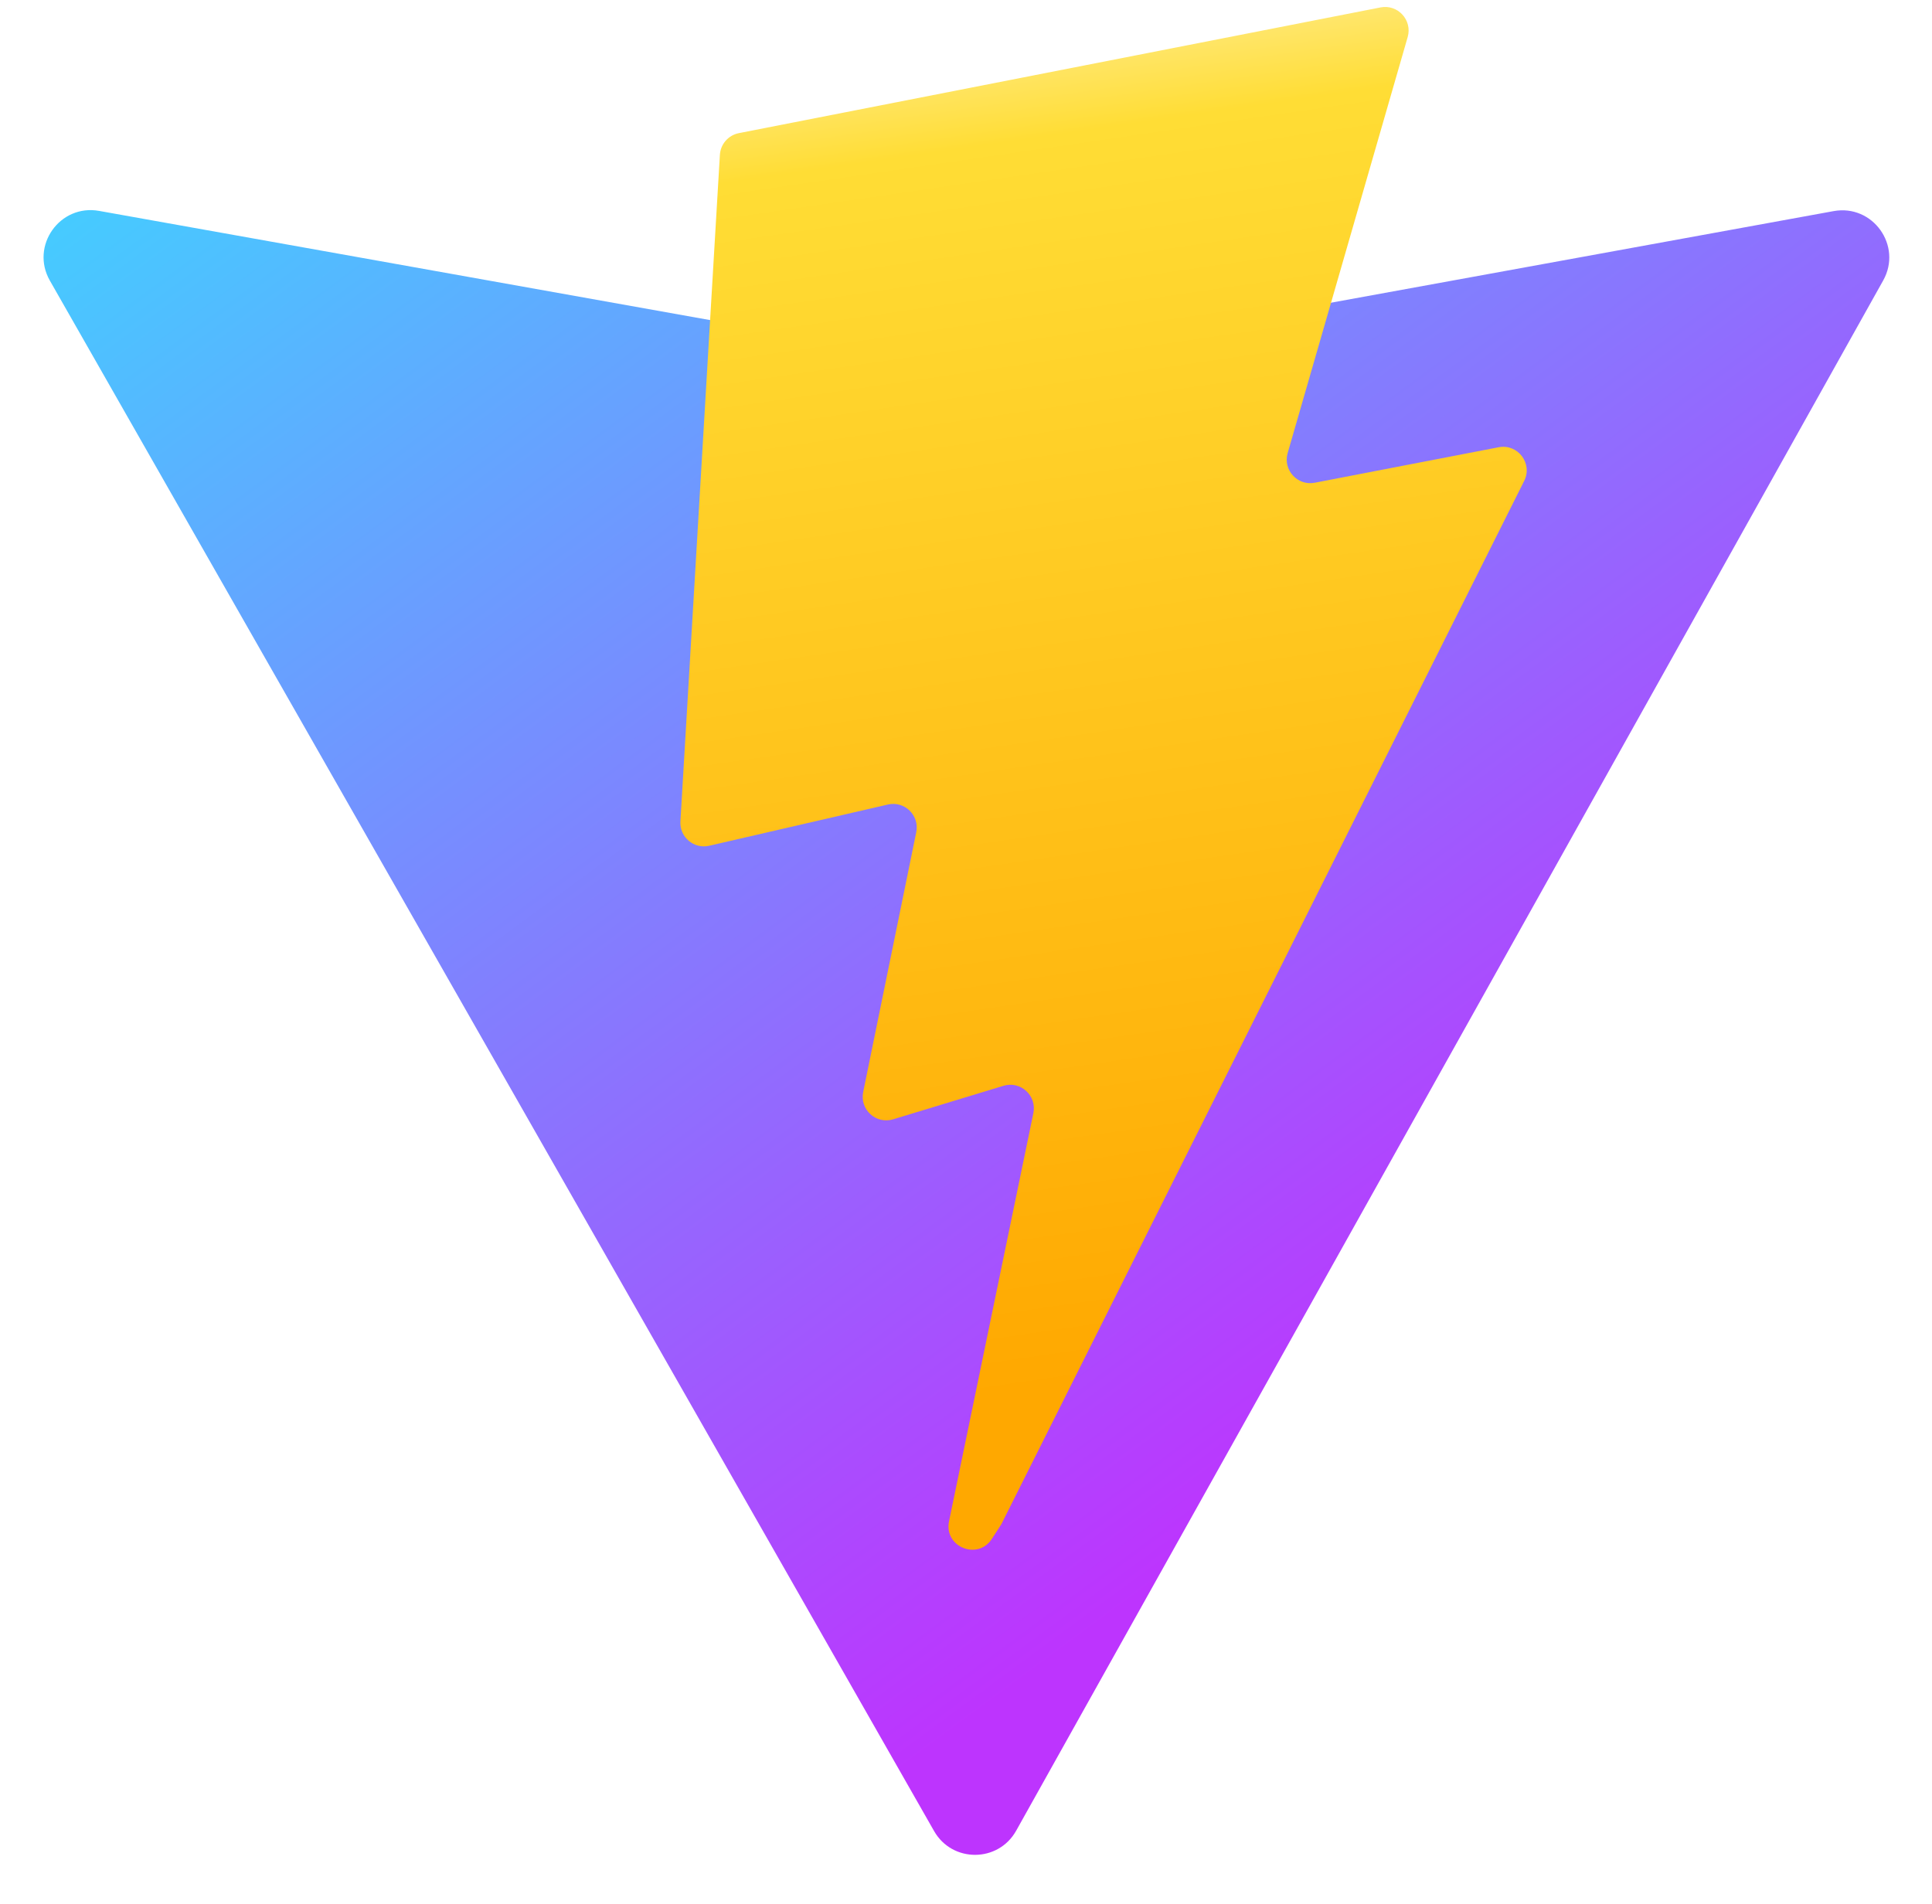
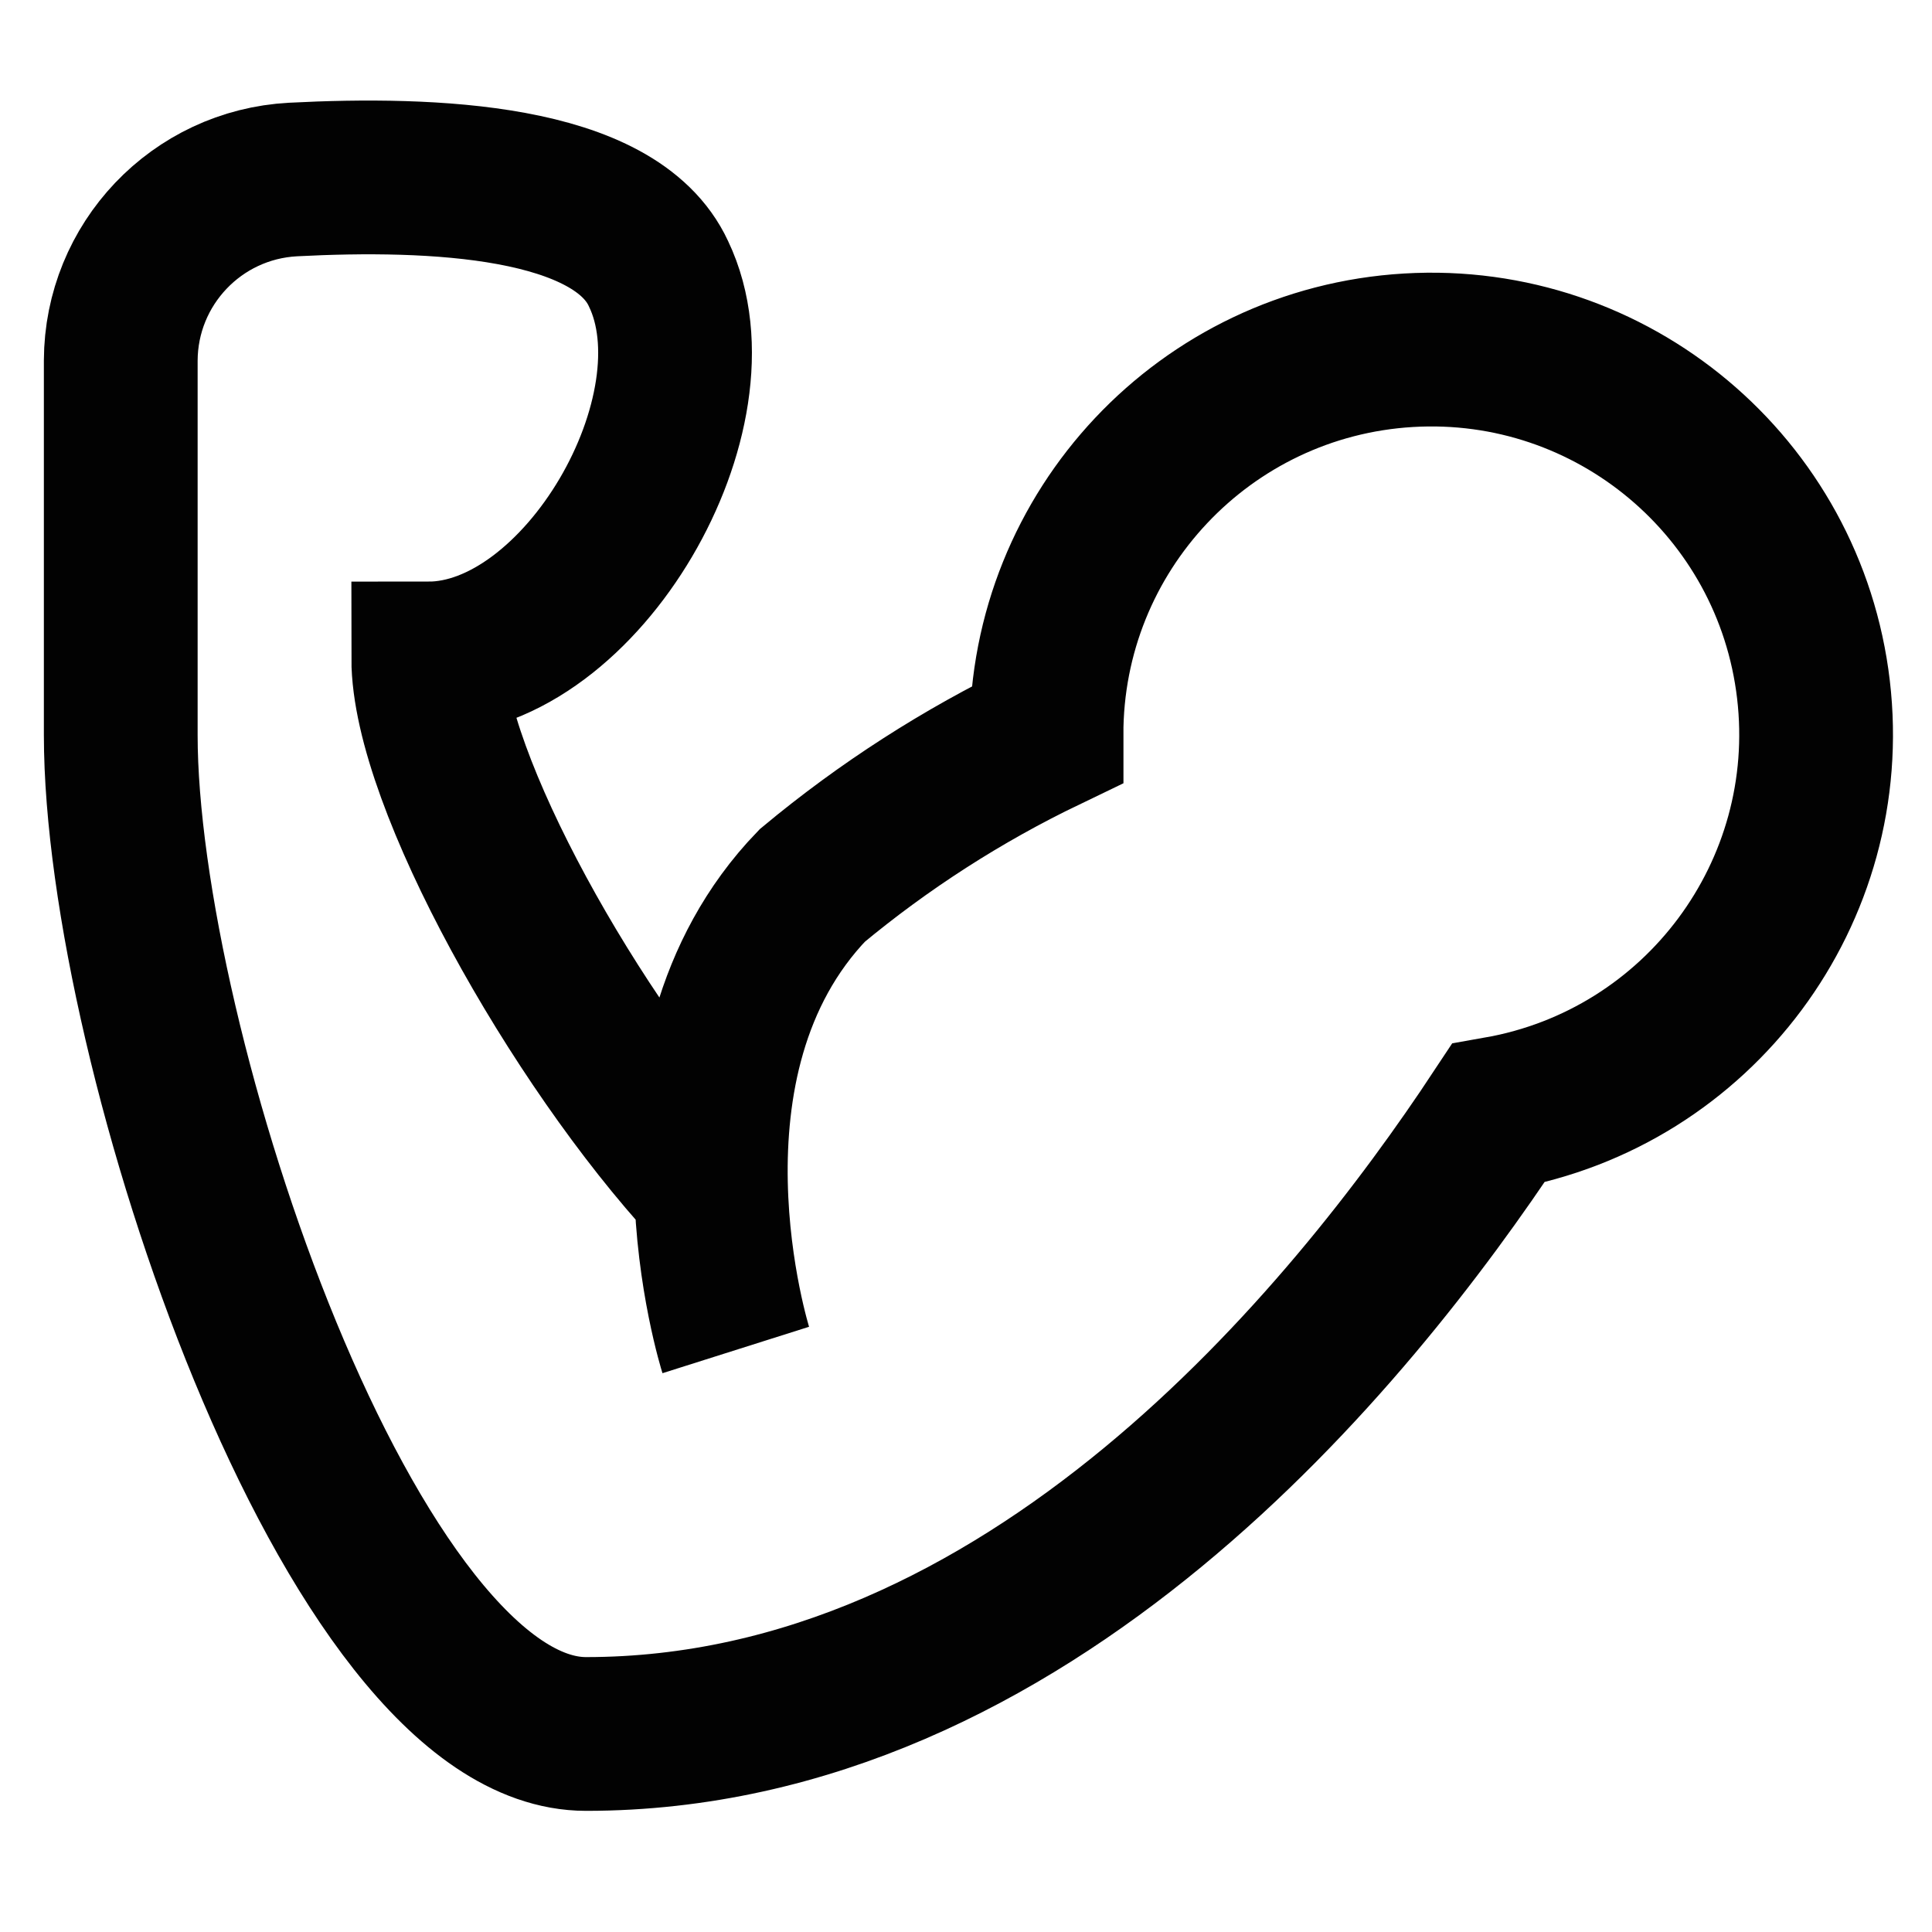
- <svg xmlns="http://www.w3.org/2000/svg" width="410" height="404" viewBox="0 0 410 404" fill="none">
-   <path d="M399.641 59.525L215.643 388.545C211.844 395.338 202.084 395.378 198.228 388.618L10.582 59.556C6.381 52.19 12.68 43.267 21.028 44.759L205.223 77.682C206.398 77.892 207.601 77.89 208.776 77.676L389.119 44.806C397.439 43.289 403.768 52.143 399.641 59.525Z" fill="url(#paint0_linear)" />
-   <path d="M292.965 1.574L156.801 28.255C154.563 28.694 152.906 30.59 152.771 32.866L144.395 174.33C144.198 177.662 147.258 180.248 150.51 179.498L188.42 170.749C191.967 169.931 195.172 173.055 194.443 176.622L183.18 231.775C182.422 235.487 185.907 238.661 189.532 237.56L212.947 230.446C216.577 229.344 220.065 232.527 219.297 236.242L201.398 322.875C200.278 328.294 207.486 331.249 210.492 326.603L212.5 323.5L323.454 102.072C325.312 98.365 322.108 94.137 318.036 94.923L279.014 102.454C275.347 103.161 272.227 99.746 273.262 96.158L298.731 7.867C299.767 4.273 296.636 0.855 292.965 1.574Z" fill="url(#paint1_linear)" />
+ <svg xmlns="http://www.w3.org/2000/svg" width="800px" height="800px" viewBox="0 0 24 24" id="Layer_1" data-name="Layer 1">
  <defs>
-     <linearGradient id="paint0_linear" x1="6" y1="33" x2="235" y2="344" gradientUnits="userSpaceOnUse">
-       <stop stop-color="#41D1FF" />
-       <stop offset="1" stop-color="#BD34FE" />
-     </linearGradient>
-     <linearGradient id="paint1_linear" x1="194.651" y1="8.818" x2="236.076" y2="292.989" gradientUnits="userSpaceOnUse">
-       <stop stop-color="#FFEA83" />
-       <stop offset="0.083" stop-color="#FFDD35" />
-       <stop offset="1" stop-color="#FFA800" />
-     </linearGradient>
+     <style>.cls-1{fill:none;stroke:#020202;stroke-miterlimit:10;stroke-width:1.91px;}</style>
  </defs>
+   <path class="cls-1" d="M9.14,16.77S8,13.17,10.09,11A14.12,14.12,0,0,1,13,9.13a4.78,4.78,0,1,1,5.61,4.7c-1.83,2.77-5.83,7.71-11.33,7.71C4.36,21.54,1.5,13,1.5,9.13V4.48A2.26,2.26,0,0,1,3.64,2.23c1.73-.09,4,0,4.54,1.17C9,5.11,7.23,8.18,5.32,8.18c0,1.5,1.83,4.76,3.49,6.56" />
</svg>
